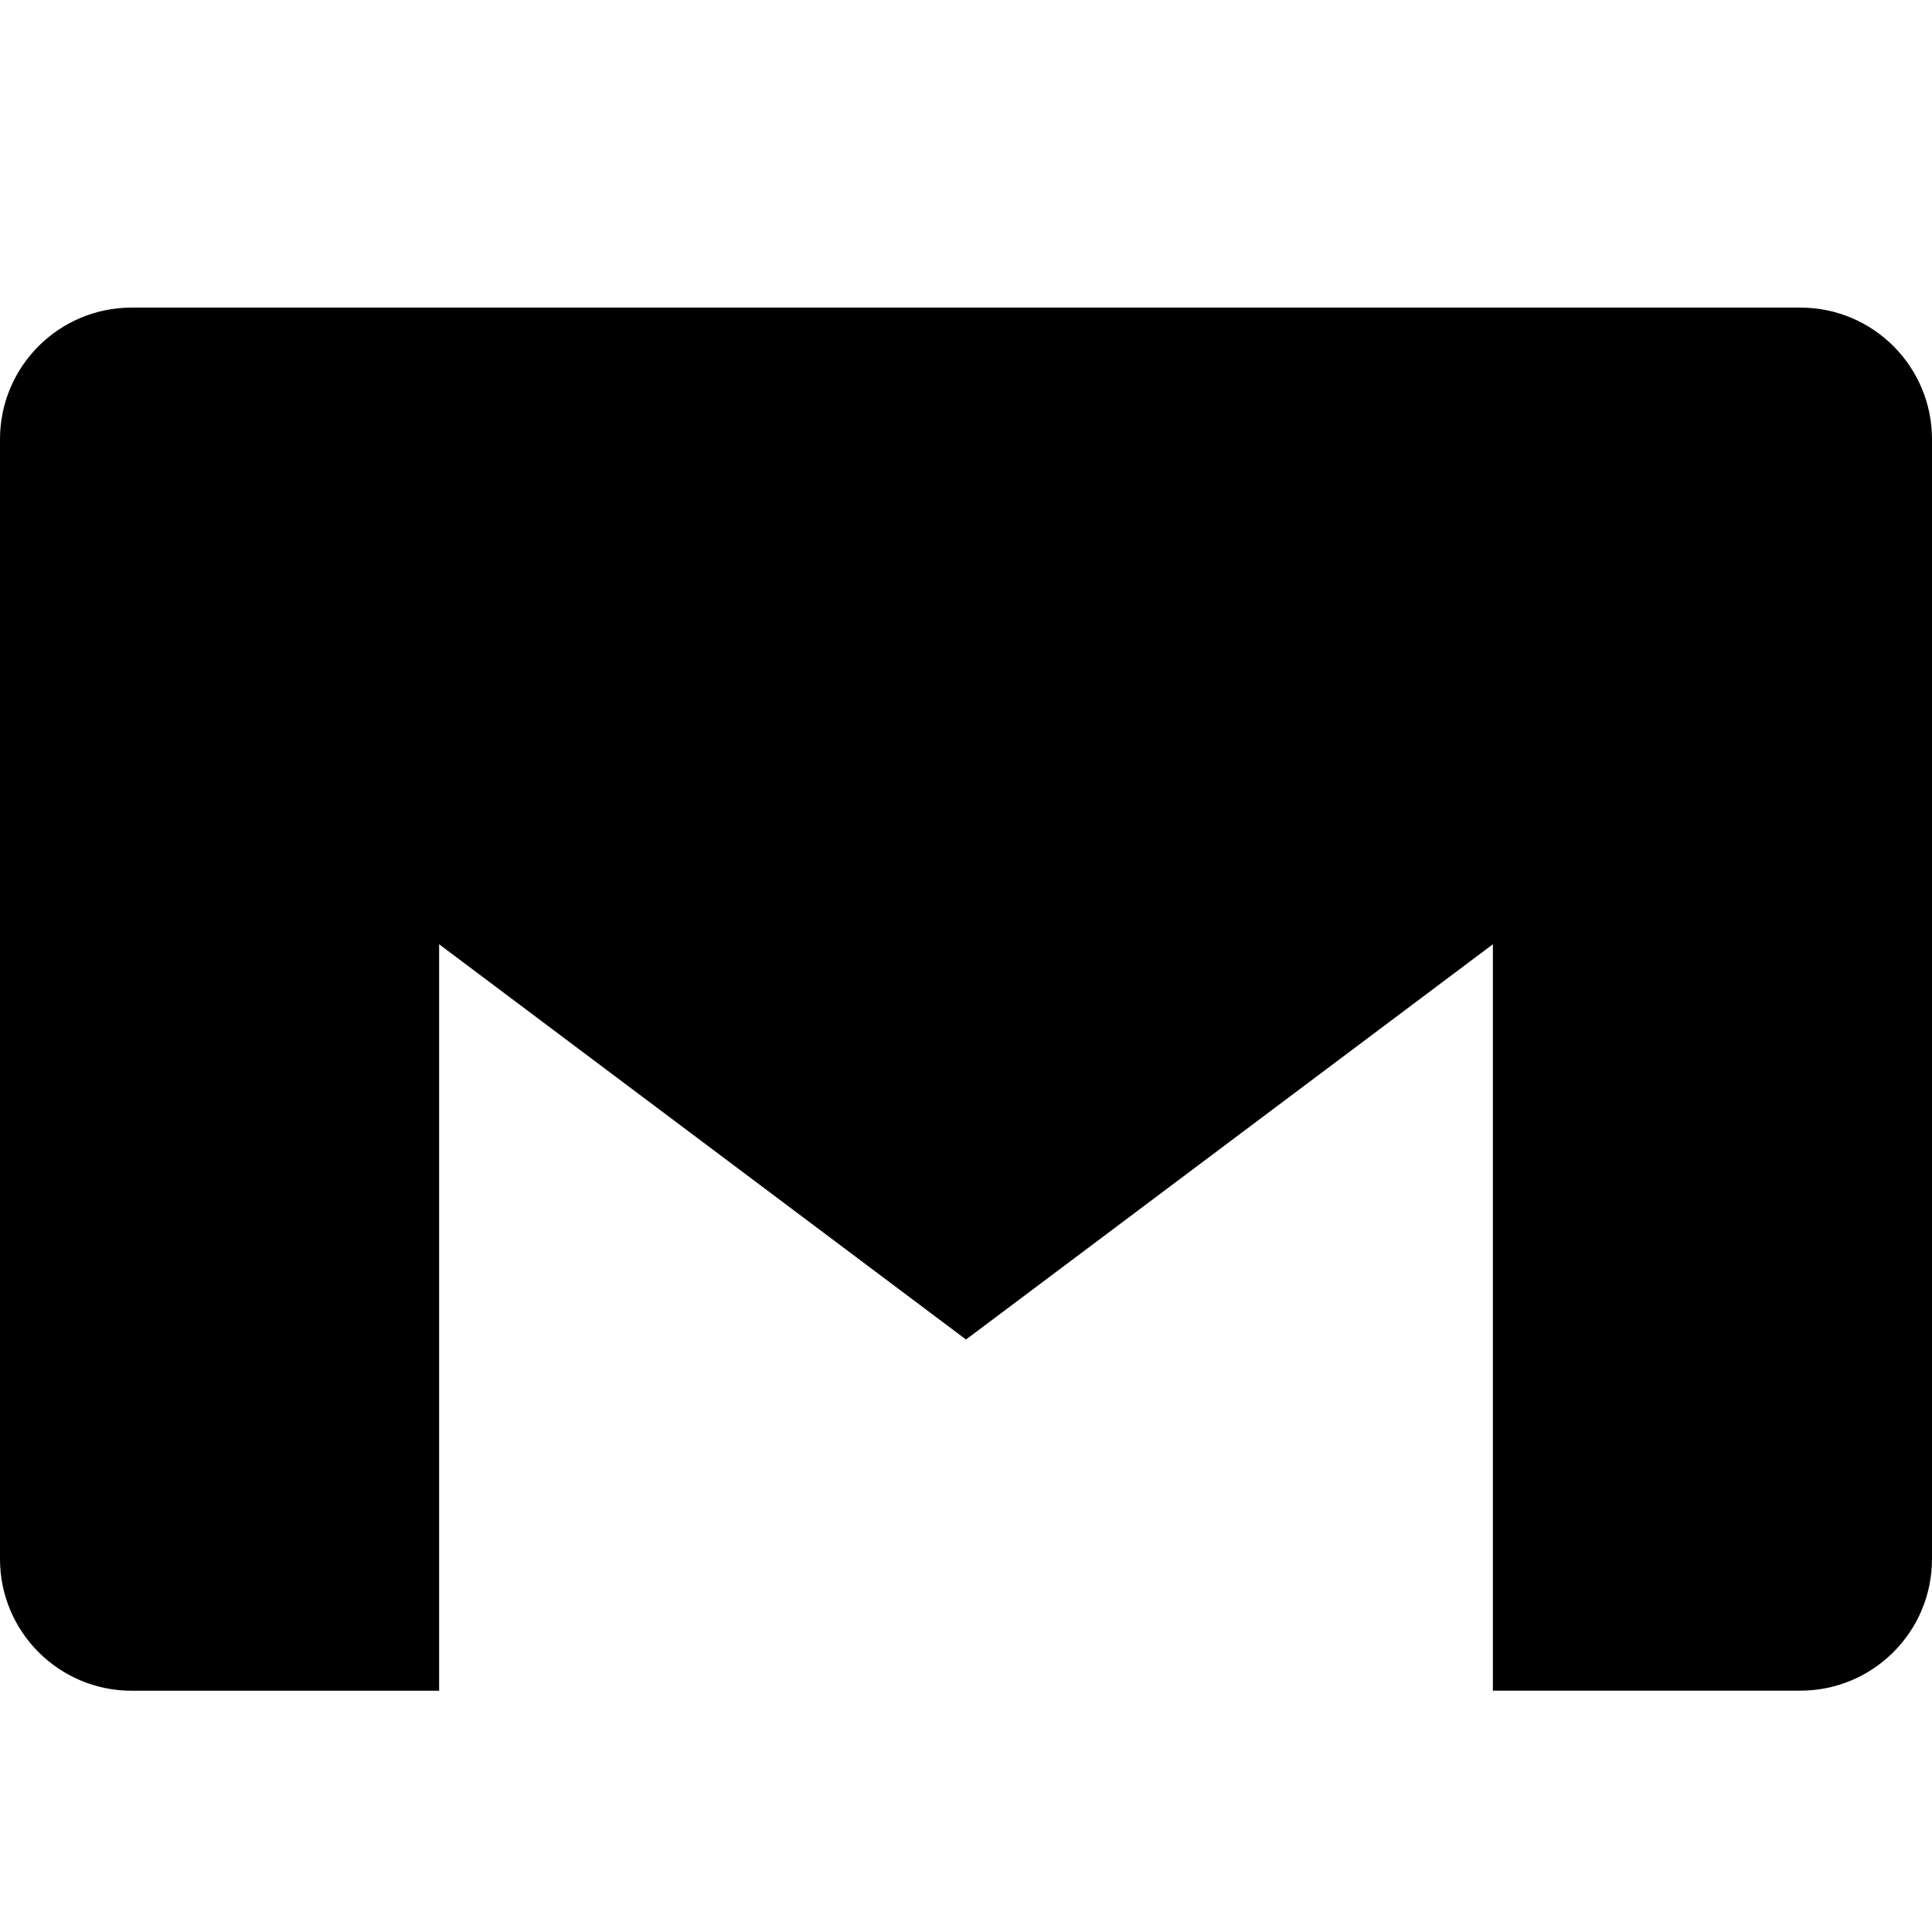
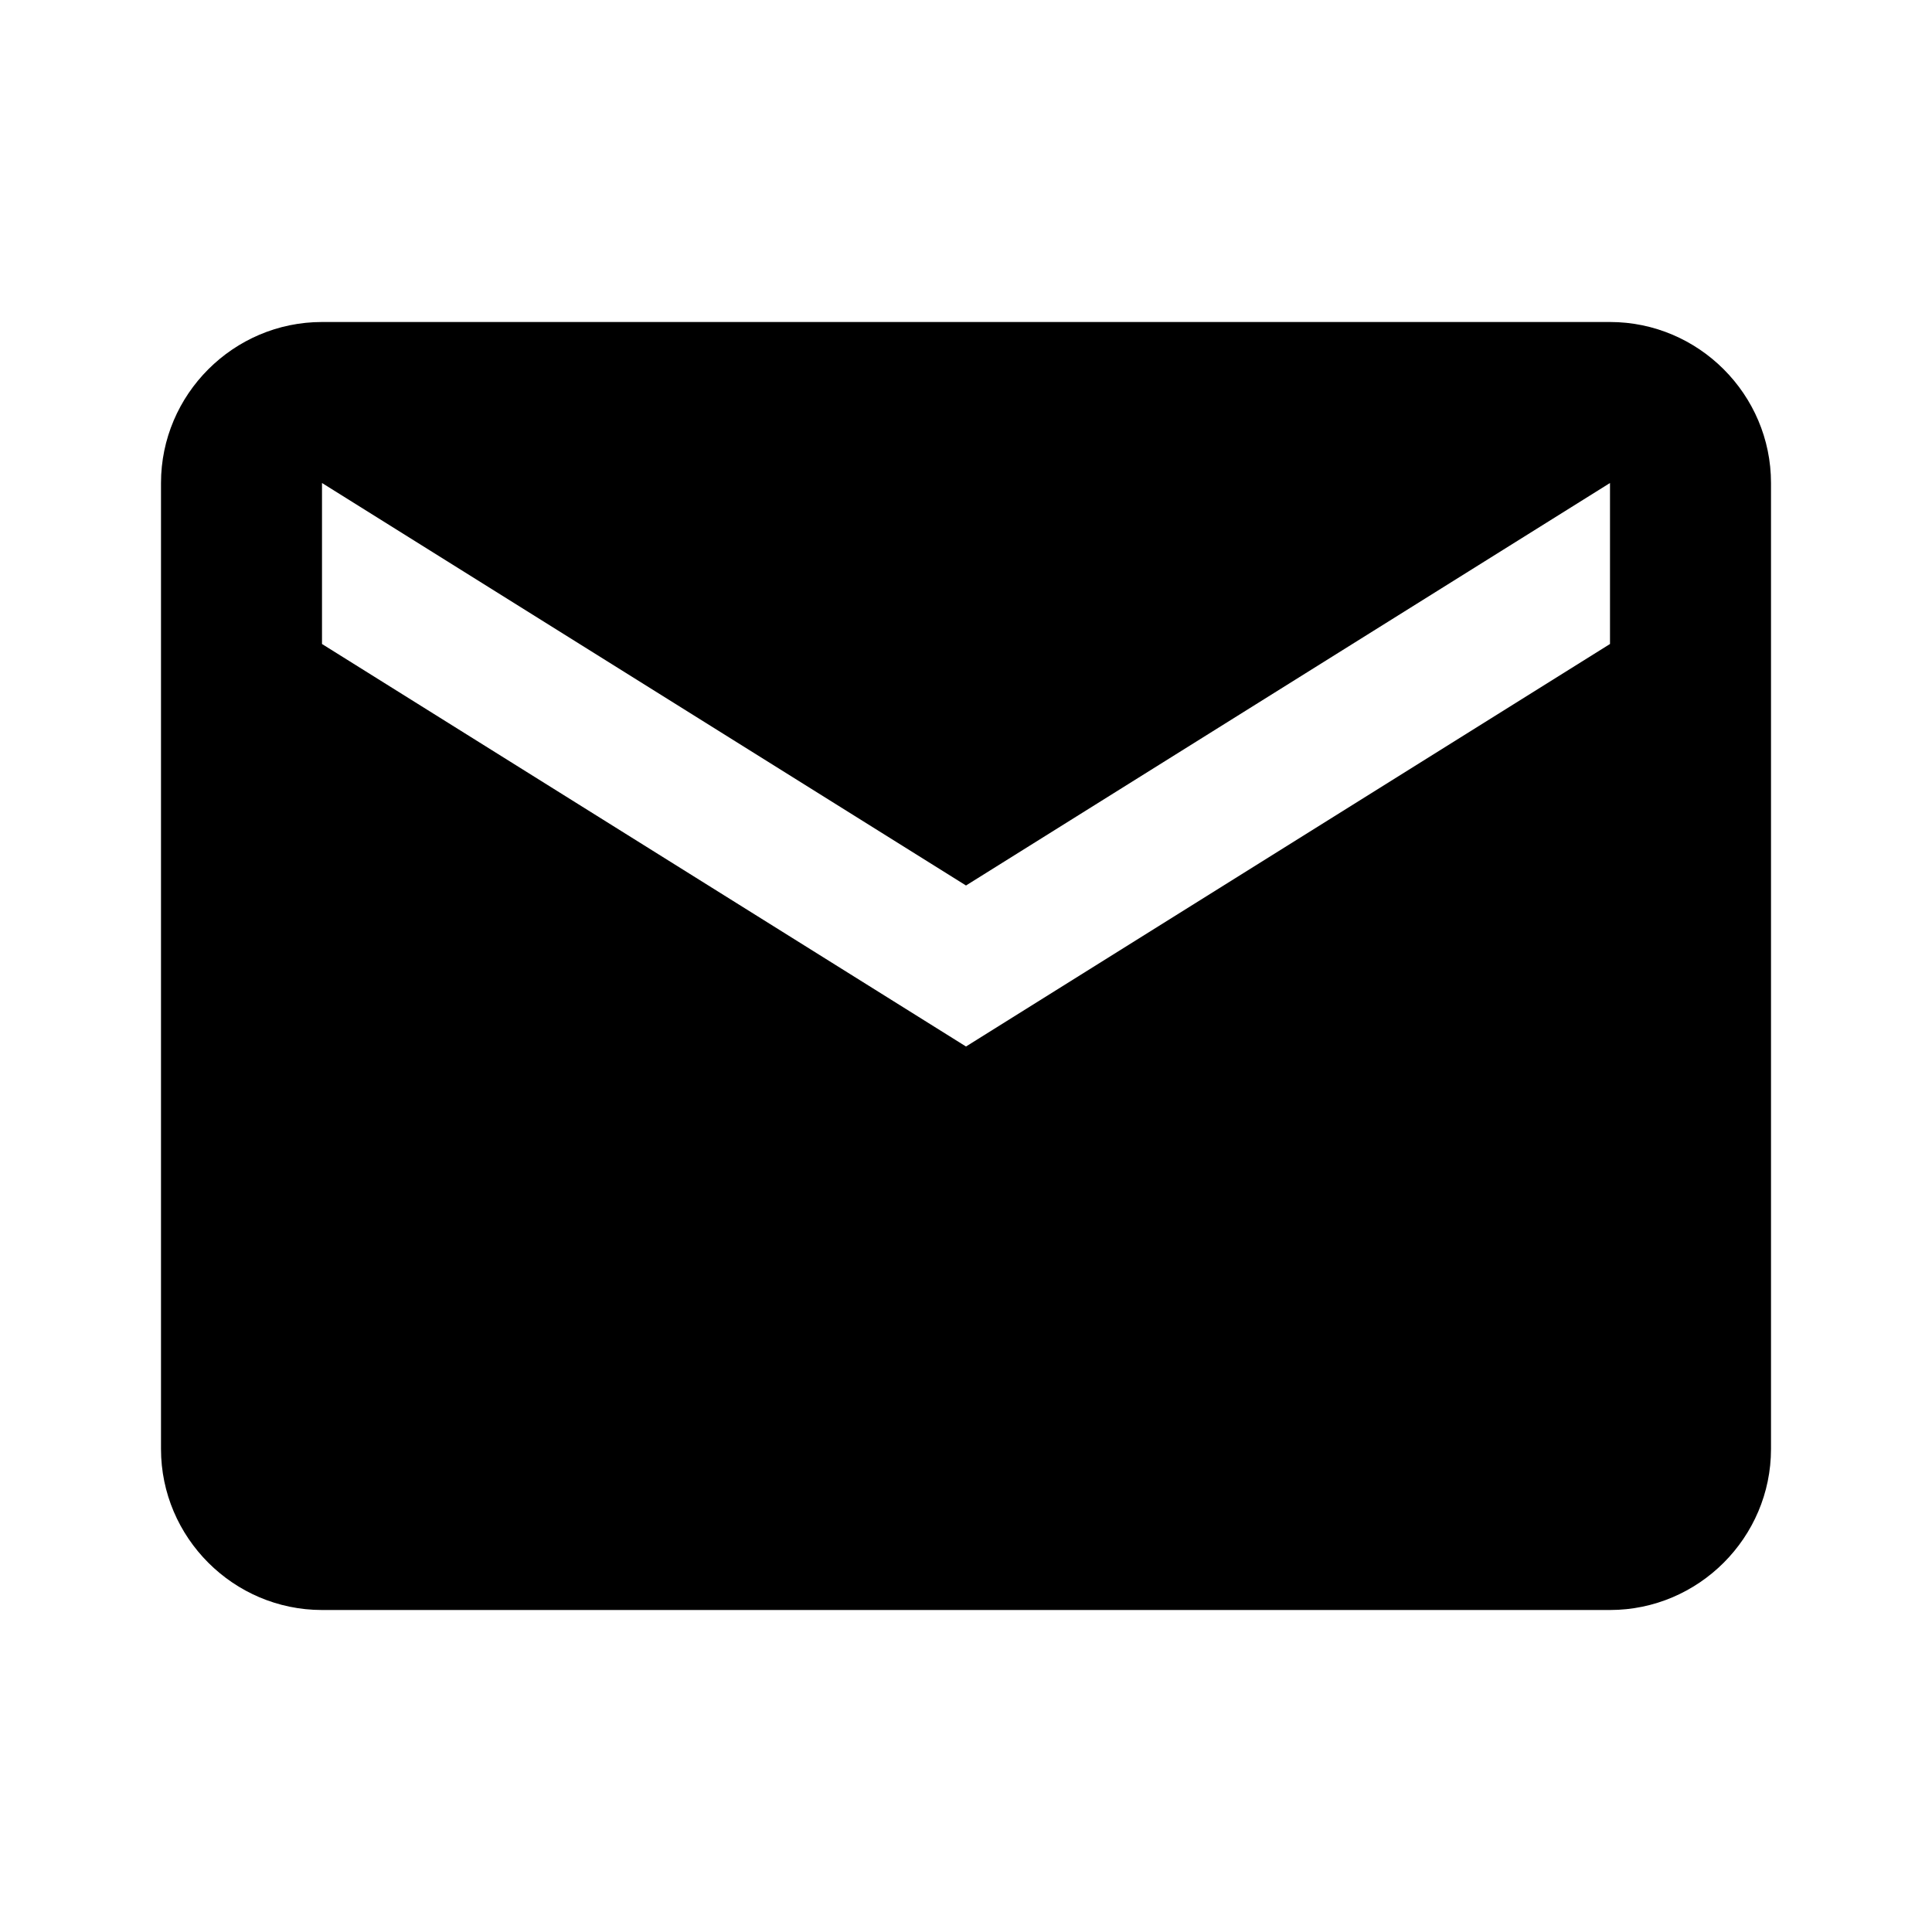
<svg xmlns="http://www.w3.org/2000/svg" width="24" height="24" viewBox="0 0 24 24" fill="currentColor">
-   <path d="M24 5.457v13.909c0 .904-.732 1.636-1.636 1.636h-3.819V11.73L12 16.64l-6.545-4.91v9.273H1.636A1.636 1.636 0 0 1 0 19.366V5.457c0-.904.732-1.636 1.636-1.636h20.728C23.268 3.821 24 4.553 24 5.457zM16.545 10.182L12 13.773L7.455 10.182L12 6.545l4.545 3.637z" />
+   <path d="M20 4H4c-1.1 0-2 .9-2 2v12c0 1.1.9 2 2 2h16c1.1 0 2-.9 2-2V6c0-1.1-.9-2-2-2zm0 4l-8 5-8-5V6l8 5 8-5v2z" />
</svg>
